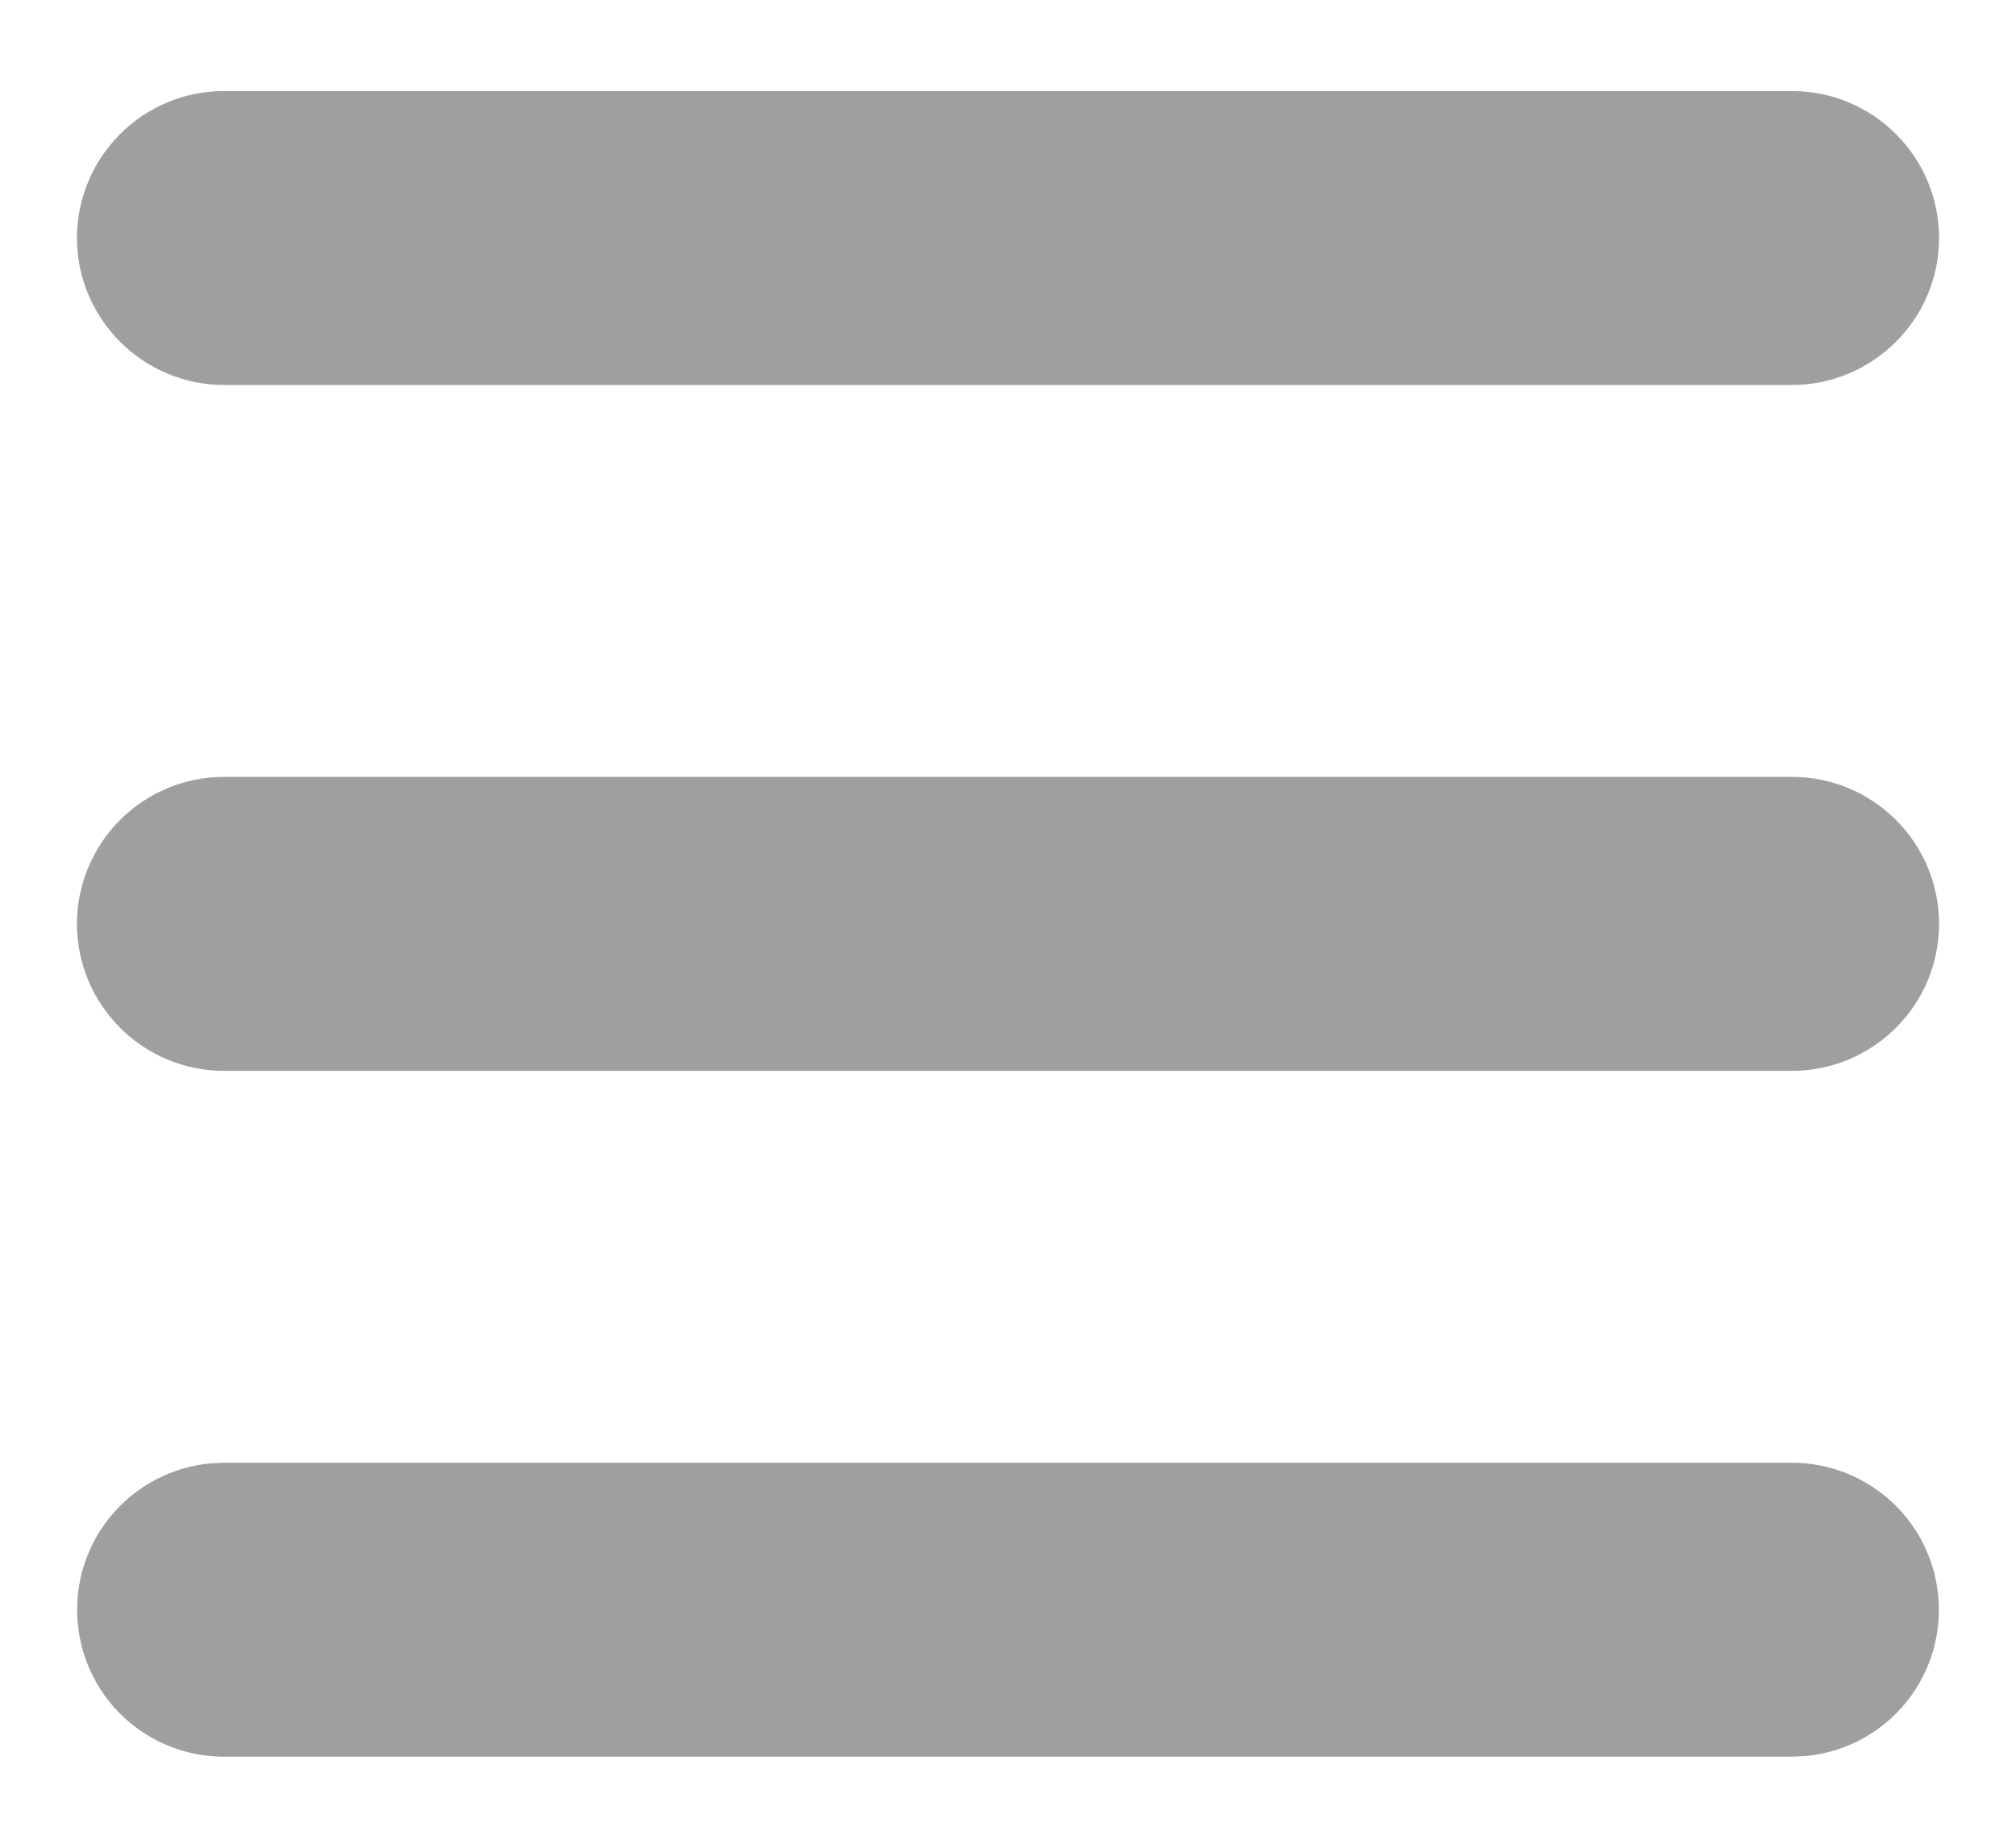
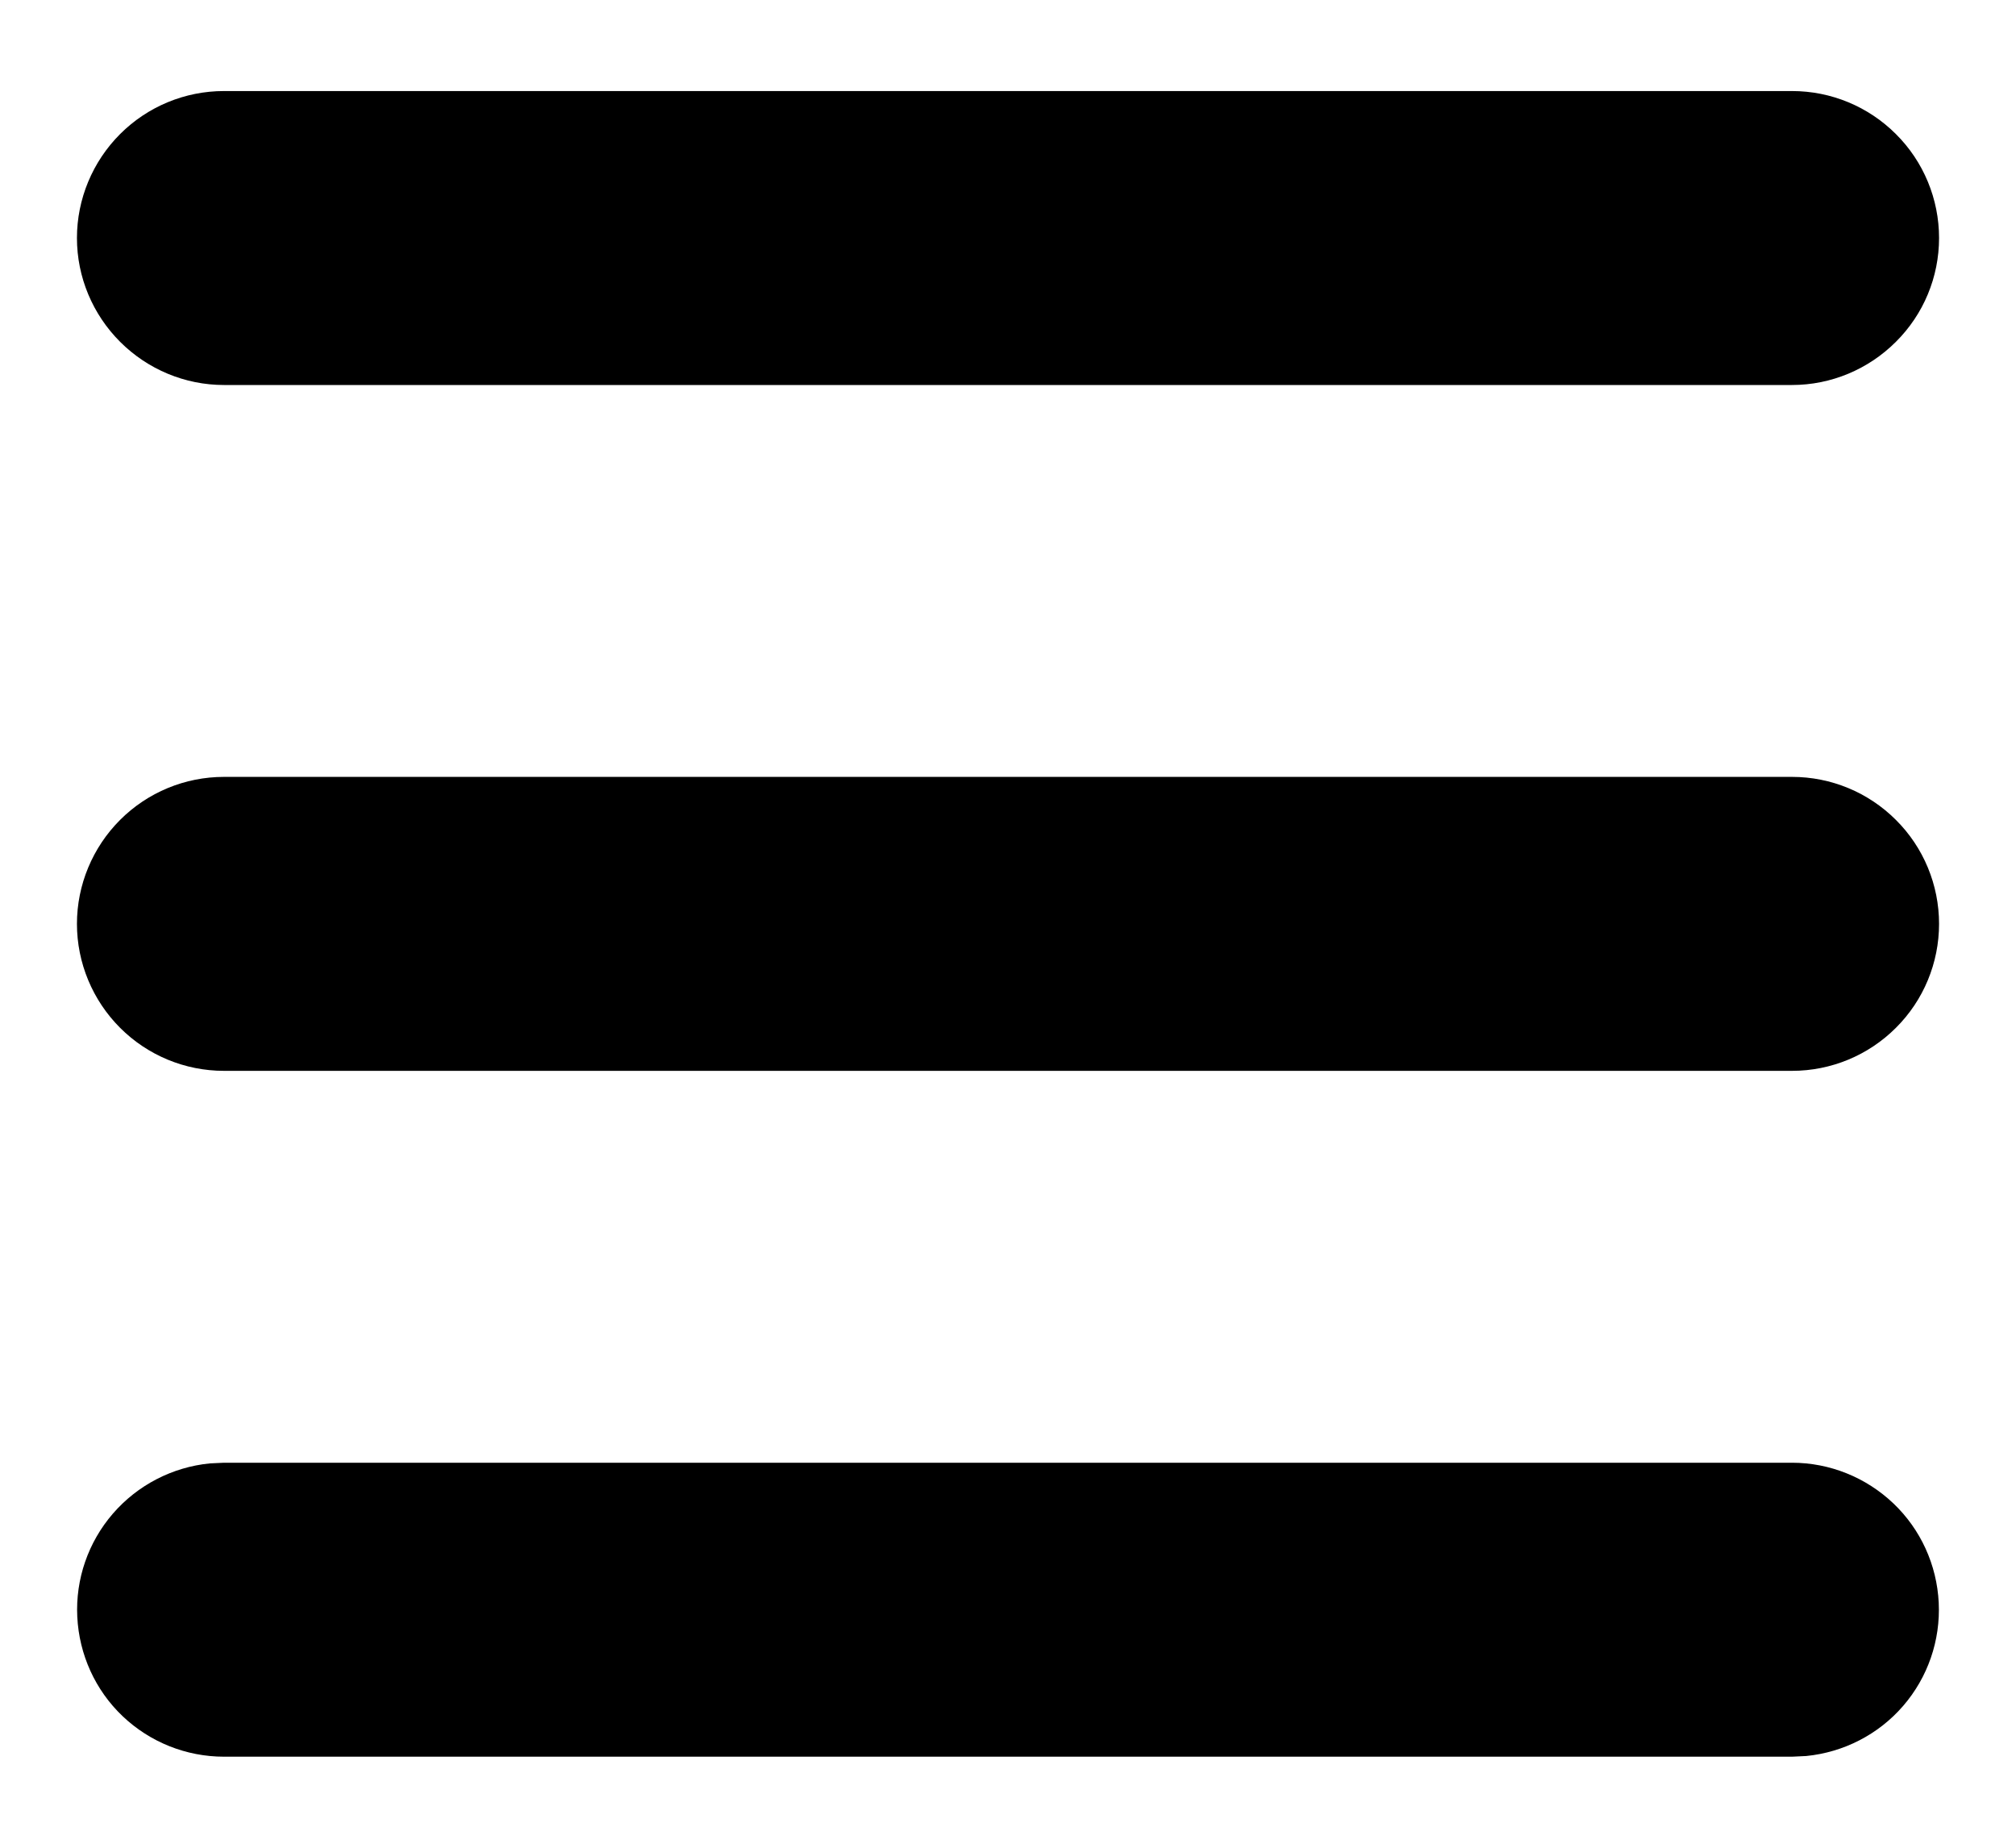
- <svg xmlns="http://www.w3.org/2000/svg" width="12" height="11" viewBox="0 0 12 11" fill="none">
-   <path d="M10.667 8.708C10.891 8.708 11.107 8.795 11.27 8.95C11.433 9.105 11.529 9.317 11.54 9.541C11.551 9.766 11.475 9.986 11.328 10.156C11.181 10.326 10.974 10.432 10.751 10.454L10.667 10.458H1.333C1.109 10.458 0.893 10.372 0.73 10.217C0.567 10.062 0.471 9.85 0.46 9.625C0.449 9.401 0.525 9.181 0.672 9.011C0.819 8.841 1.026 8.734 1.249 8.712L1.333 8.708H10.667ZM10.667 4.625C10.899 4.625 11.121 4.717 11.285 4.881C11.45 5.045 11.542 5.268 11.542 5.5C11.542 5.732 11.45 5.955 11.285 6.119C11.121 6.283 10.899 6.375 10.667 6.375H1.333C1.101 6.375 0.879 6.283 0.715 6.119C0.551 5.955 0.458 5.732 0.458 5.5C0.458 5.268 0.551 5.045 0.715 4.881C0.879 4.717 1.101 4.625 1.333 4.625H10.667ZM10.667 0.542C10.899 0.542 11.121 0.634 11.285 0.798C11.45 0.962 11.542 1.185 11.542 1.417C11.542 1.649 11.45 1.871 11.285 2.035C11.121 2.199 10.899 2.292 10.667 2.292H1.333C1.101 2.292 0.879 2.199 0.715 2.035C0.551 1.871 0.458 1.649 0.458 1.417C0.458 1.185 0.551 0.962 0.715 0.798C0.879 0.634 1.101 0.542 1.333 0.542H10.667Z" fill="#9f9f9f" />
+ <svg xmlns="http://www.w3.org/2000/svg" width="12" height="11" viewBox="0 0 12 11">
+   <path d="M10.667 8.708C10.891 8.708 11.107 8.795 11.27 8.95C11.433 9.105 11.529 9.317 11.54 9.541C11.551 9.766 11.475 9.986 11.328 10.156C11.181 10.326 10.974 10.432 10.751 10.454L10.667 10.458H1.333C1.109 10.458 0.893 10.372 0.73 10.217C0.567 10.062 0.471 9.85 0.46 9.625C0.449 9.401 0.525 9.181 0.672 9.011C0.819 8.841 1.026 8.734 1.249 8.712L1.333 8.708H10.667ZM10.667 4.625C10.899 4.625 11.121 4.717 11.285 4.881C11.45 5.045 11.542 5.268 11.542 5.5C11.542 5.732 11.45 5.955 11.285 6.119C11.121 6.283 10.899 6.375 10.667 6.375H1.333C1.101 6.375 0.879 6.283 0.715 6.119C0.551 5.955 0.458 5.732 0.458 5.5C0.458 5.268 0.551 5.045 0.715 4.881C0.879 4.717 1.101 4.625 1.333 4.625H10.667ZM10.667 0.542C10.899 0.542 11.121 0.634 11.285 0.798C11.45 0.962 11.542 1.185 11.542 1.417C11.542 1.649 11.45 1.871 11.285 2.035C11.121 2.199 10.899 2.292 10.667 2.292H1.333C1.101 2.292 0.879 2.199 0.715 2.035C0.551 1.871 0.458 1.649 0.458 1.417C0.458 1.185 0.551 0.962 0.715 0.798C0.879 0.634 1.101 0.542 1.333 0.542H10.667Z" />
</svg>
